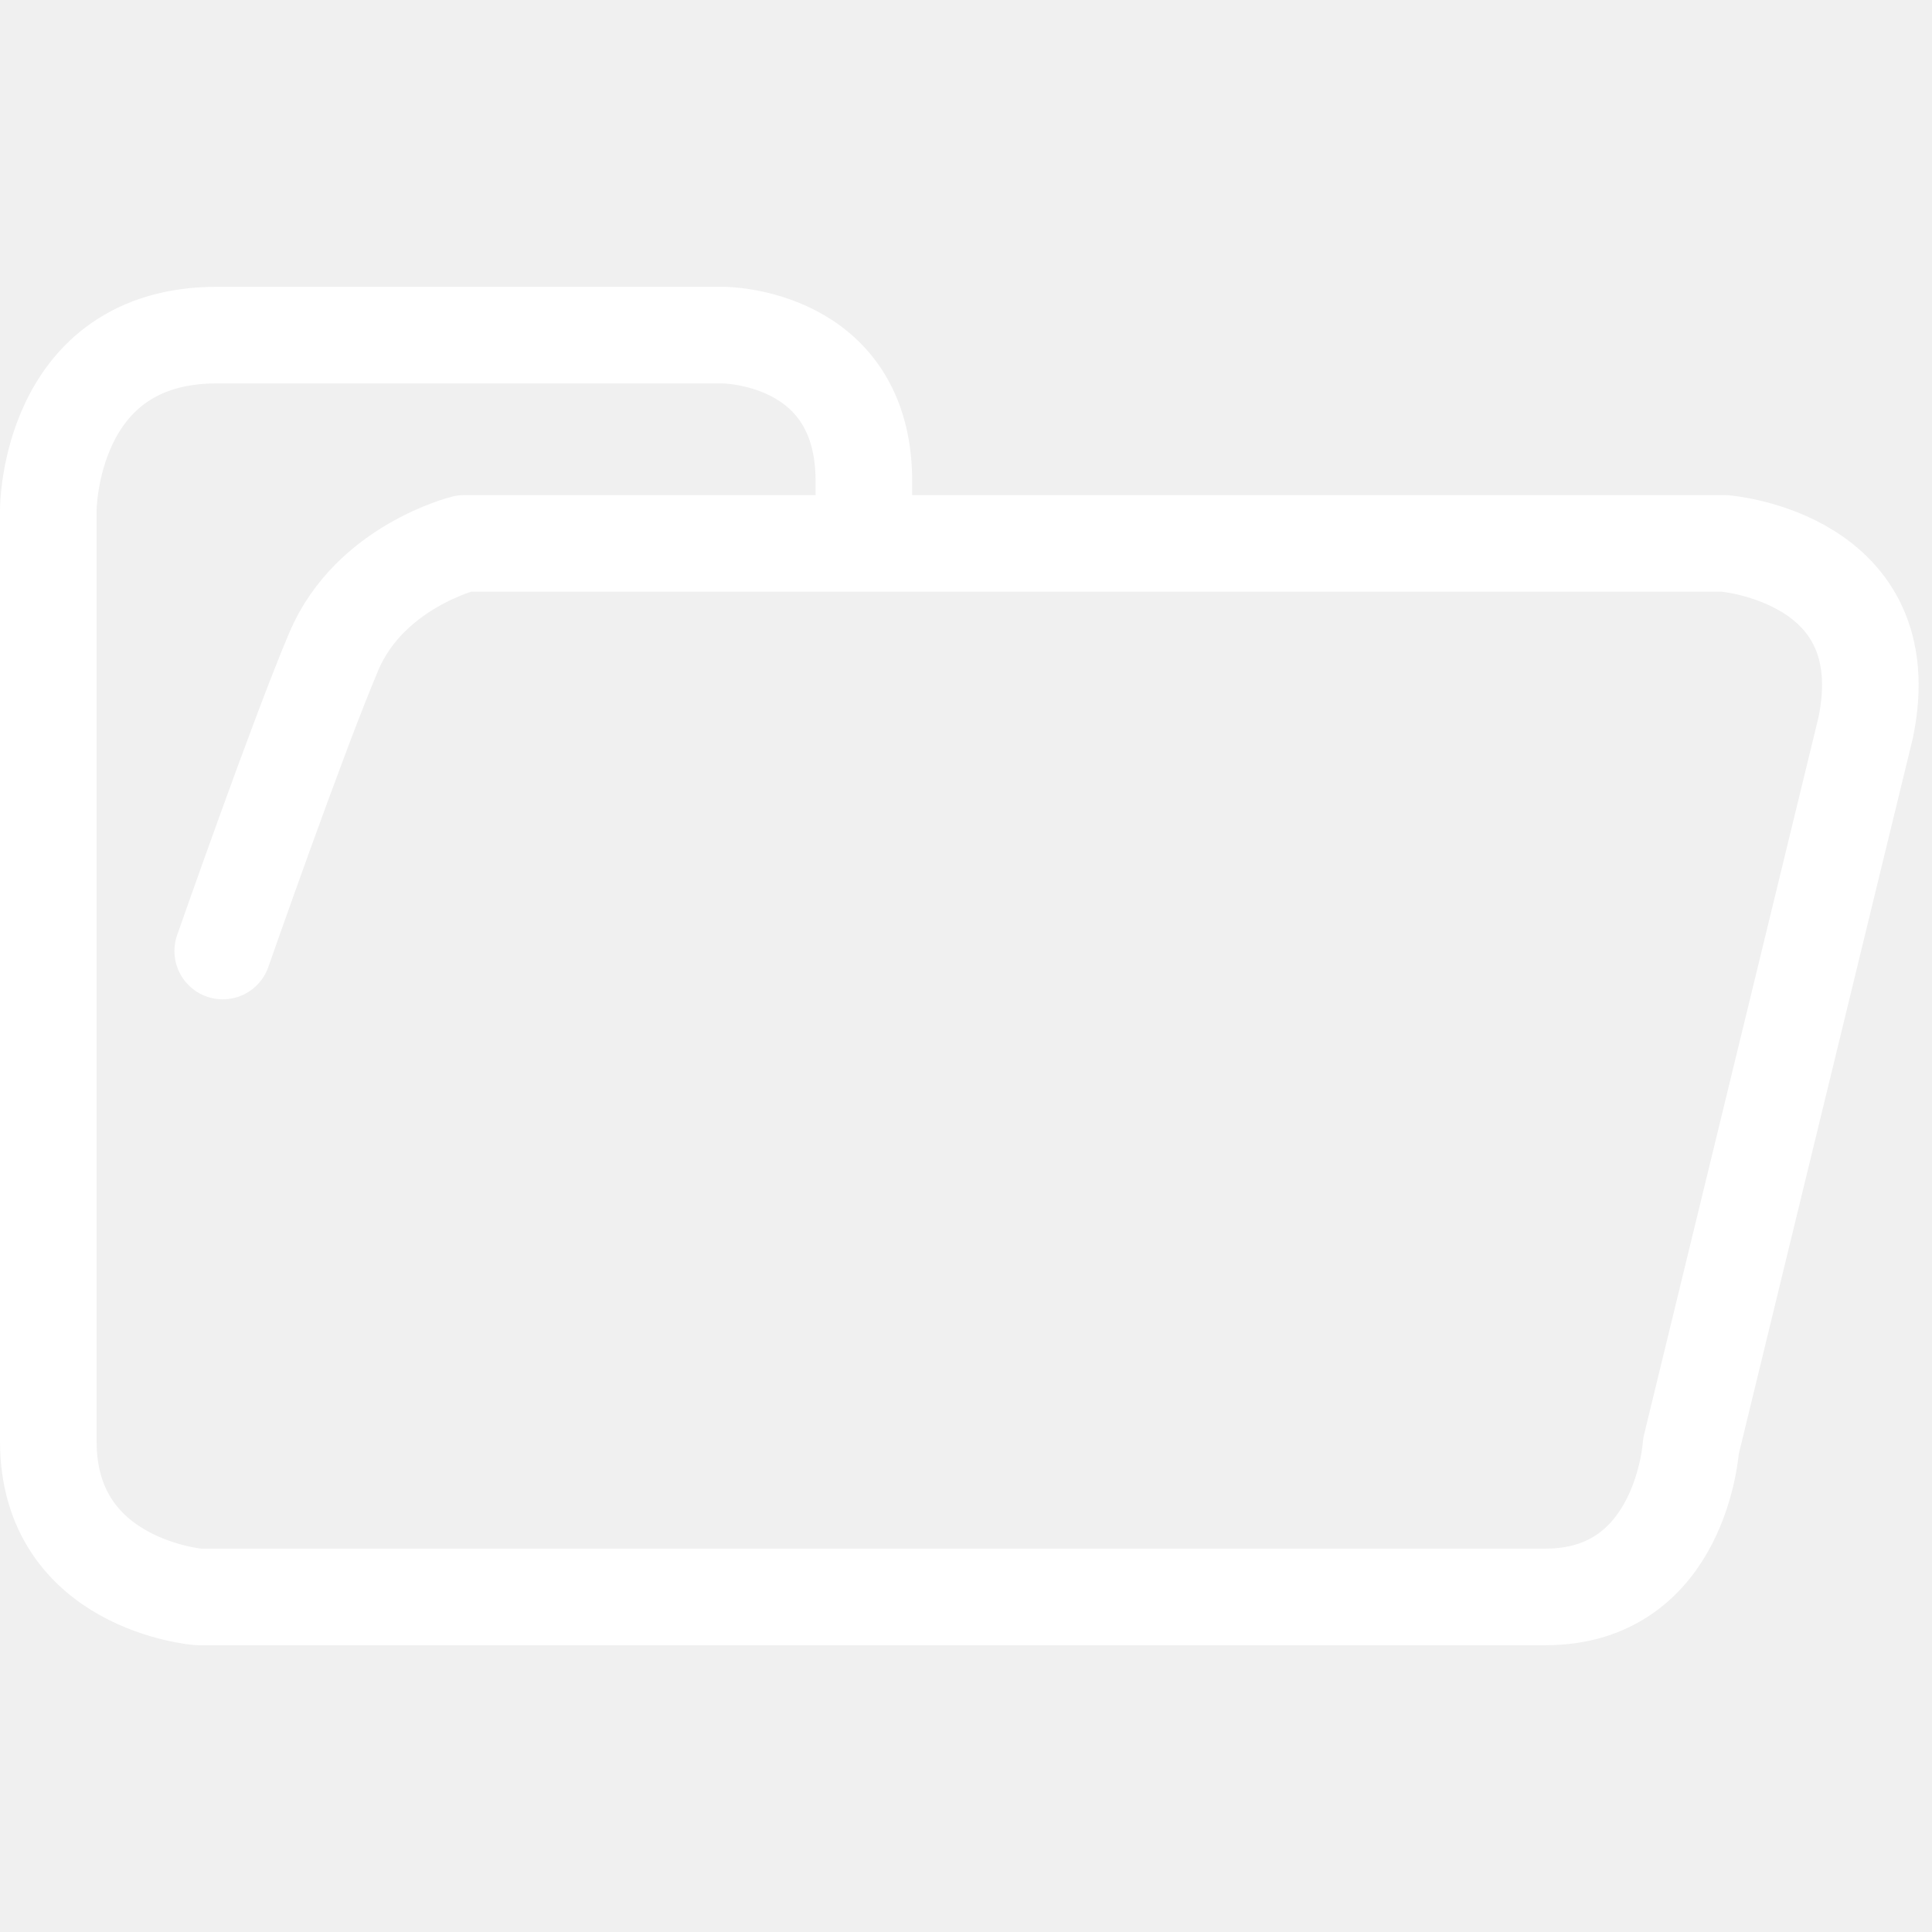
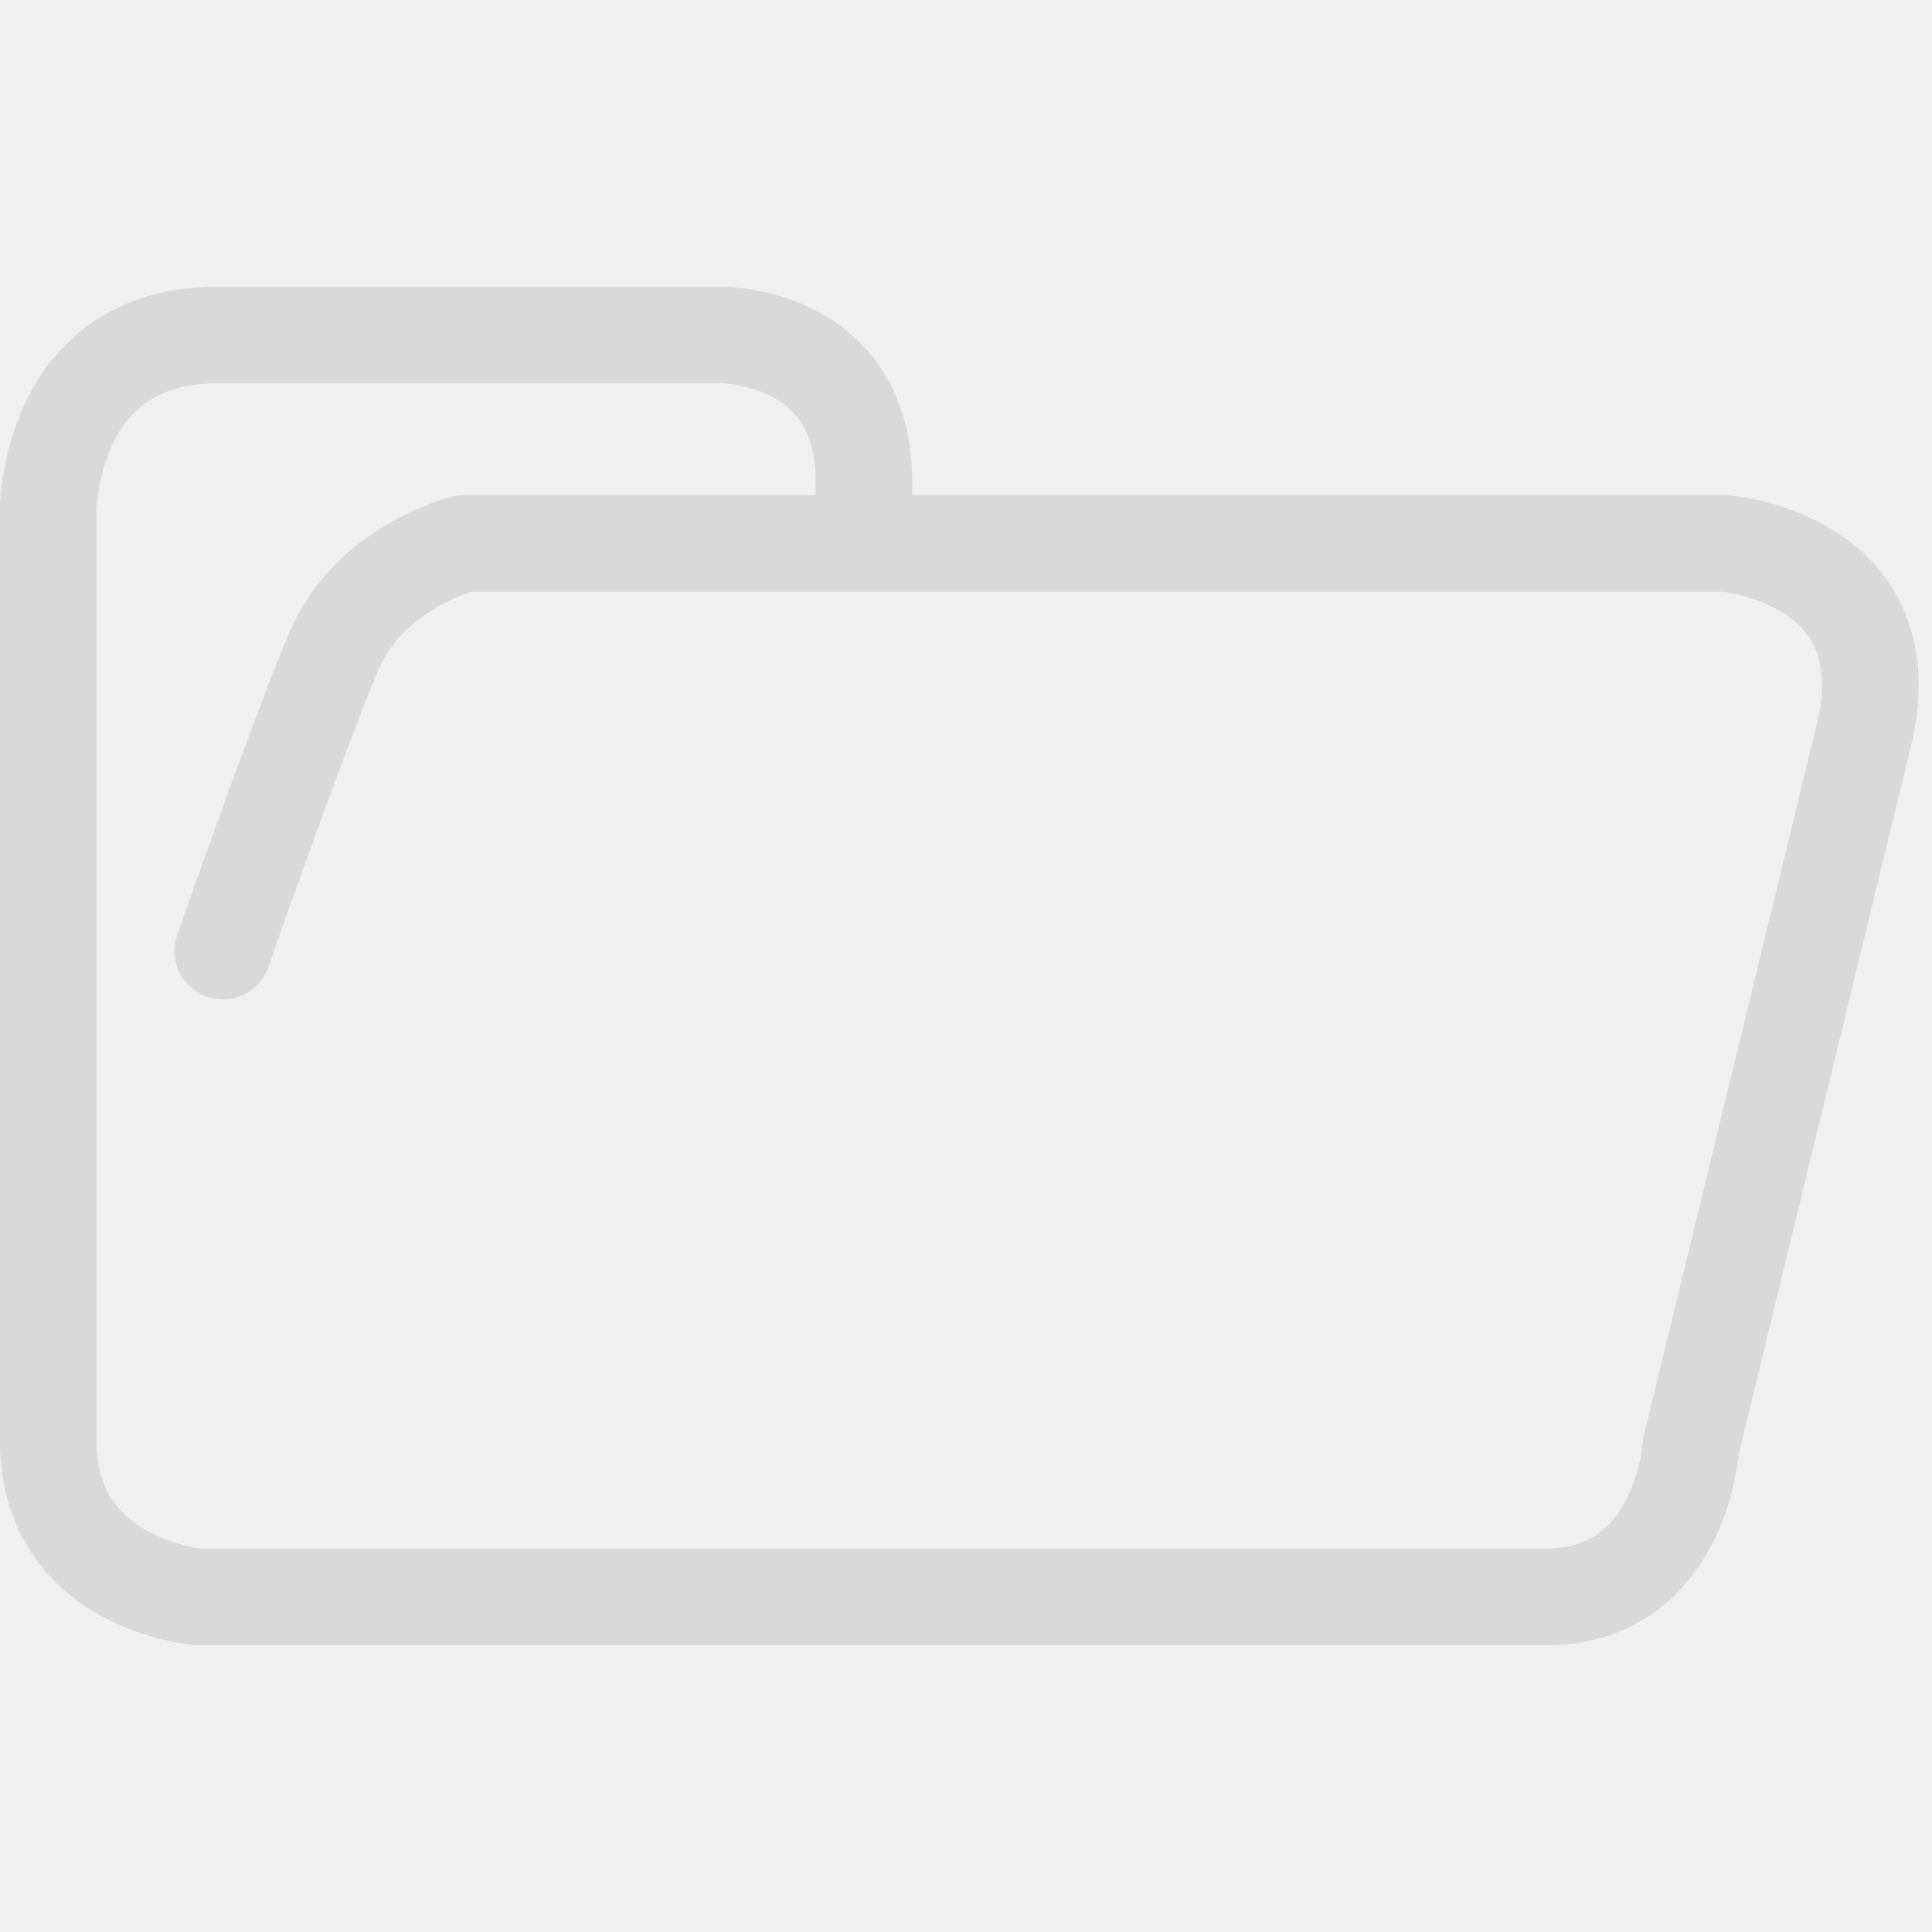
<svg xmlns="http://www.w3.org/2000/svg" width="100.0px" height="100.0px" viewBox="0 0 100.0 100.0" version="1.1" id="SVGRoot">
  <defs id="defs132">
    <linearGradient id="linearGradient2281">
      <stop style="stop-color:#000000;stop-opacity:1;" offset="0" id="stop2279" />
    </linearGradient>
  </defs>
  <g id="layer1">
-     <path style="display:none;fill:none;stroke:#ffffff;stroke-width:5;stroke-linecap:round;stroke-linejoin:round;stroke-dasharray:none;stroke-opacity:1;paint-order:fill markers stroke" d="M 77.454,80 H 25.25 c -6.246,0 -10,-3.98 -10,-10 V 45.078 42.869 c 0,-4.714 5.286,-10 10,-10 l 23.987,2.4e-5 v -2.755 c 0,-4.714 5.286,-10 10,-10 H 77.454 c 4.714,0 10,5.286 10,10 V 70 c 0,6.246 -3.98,10 -10,10 z" id="path2277" />
-     <path style="display:none;fill:none;stroke:#ffffff;stroke-width:5;stroke-linecap:round;stroke-linejoin:round;stroke-opacity:1;paint-order:fill markers stroke" d="M 49.237,32.869 H 87.454" id="path5270" />
-     <path d="m 31.156,31.619 c -1.046,0 -1.893,0.848 -1.893,1.893 0,1.046 0.848,1.893 1.893,1.893 z m 55.266,9.467 v 32.189 h 3.787 V 41.087 Z M 80.742,78.957 H 19.677 v 3.787 H 80.742 Z M 13.996,73.276 V 33.513 h -3.787 v 39.763 z m 0,-39.763 v -1.657 h -3.787 v 1.657 z m 36.213,1.893 H 80.742 V 31.619 H 50.209 Z M 13.996,31.856 c 0,-3.137 2.543,-5.68 5.68,-5.68 v -3.787 c -5.229,0 -9.467,4.239 -9.467,9.467 z m 5.68,47.101 c -3.137,0 -5.68,-2.543 -5.68,-5.68 h -3.787 c 0,5.229 4.239,9.467 9.467,9.467 z M 86.422,73.276 c 0,3.137 -2.543,5.68 -5.68,5.68 v 3.787 c 5.229,0 9.467,-4.239 9.467,-9.467 z M 42.635,26.175 c 3.137,0 5.68,2.543 5.68,5.68 h 3.787 c 0,-5.229 -4.239,-9.467 -9.467,-9.467 z m 47.574,14.911 c 0,-5.229 -4.239,-9.467 -9.467,-9.467 v 3.787 c 3.137,0 5.68,2.543 5.68,5.68 z M 19.677,26.175 H 31.156 V 22.388 H 19.677 Z m 11.479,0 h 11.479 v -3.787 h -11.479 z m 19.053,5.444 H 31.156 v 3.787 h 19.053 z m -1.893,0.237 v 1.657 h 3.787 v -1.657 z" fill="#d6e0e3" id="path5187" style="display:none;stroke-width:0.473" />
-     <path d="m 24.227,40.81 1.803,0.643 c 0.006,-0.018 0.012,-0.036 0.018,-0.054 z m 65.45,32.546 1.825,0.577 c 0.014,-0.046 0.027,-0.092 0.038,-0.138 z M 49.235,31.477 c 0,1.057 0.857,1.914 1.914,1.914 1.057,0 1.914,-0.857 1.914,-1.914 z M 18.476,51.239 c -0.355,0.996 0.164,2.091 1.16,2.446 0.996,0.355 2.091,-0.165 2.446,-1.16 z m 78.821,-10.267 1.864,0.439 z m 0.036,-0.329 1.914,-0.041 z m -1.9,-0.109 -7.62,32.383 3.727,0.877 7.619,-32.383 z M 82.02,79.099 H 20.279 v 3.829 H 82.02 Z M 51.149,35.067 h 38.528 v -3.829 h -38.528 z m -25.1,6.333 c 0.629,-1.943 1.389,-3.57 2.36,-4.688 0.913,-1.052 1.996,-1.644 3.476,-1.644 v -3.829 c -2.749,0 -4.838,1.202 -6.367,2.962 -1.471,1.694 -2.425,3.896 -3.113,6.021 z M 20.279,79.099 c -3.172,0 -5.743,-2.572 -5.743,-5.743 h -3.829 c 0,5.287 4.286,9.572 9.572,9.572 z m 67.573,-6.32 c -0.694,2.197 -1.452,3.795 -2.382,4.833 -0.85,0.949 -1.891,1.487 -3.451,1.487 v 3.829 c 2.669,0 4.74,-1.017 6.302,-2.761 1.482,-1.655 2.439,-3.885 3.181,-6.235 z M 43.491,25.734 c 3.172,0 5.743,2.571 5.743,5.743 h 3.829 c 0,-5.287 -4.286,-9.572 -9.572,-9.572 z m 55.756,14.868 c -0.111,-5.191 -4.353,-9.364 -9.57,-9.364 v 3.829 c 3.13,0 5.675,2.504 5.742,5.617 z M 31.885,25.734 H 43.491 V 21.905 H 31.885 Z m 19.264,5.504 H 31.885 v 3.829 h 19.264 z m -36.614,0.239 c 0,-3.172 2.571,-5.743 5.743,-5.743 v -3.829 c -5.287,0 -9.572,4.286 -9.572,9.572 z M 20.279,25.734 H 31.885 V 21.905 H 20.279 Z m -9.572,5.743 v 41.878 h 3.829 V 31.477 Z M 22.082,52.525 26.031,41.453 22.424,40.167 18.476,51.239 Z m 77.078,-11.115 c 0.057,-0.245 0.093,-0.518 0.087,-0.809 l -3.828,0.082 c -9.85e-4,-0.07 0.007,-0.121 0.014,-0.15 z" fill="#d6e0e3" id="path5774" style="display:none;stroke-width:0.479" />
-     <path style="fill:none;stroke:#ffffff;stroke-width:5;stroke-linecap:round;stroke-linejoin:round;stroke-dasharray:none;stroke-opacity:1;paint-order:fill markers stroke" d="m 44.714,27.878 v -2.974 c 0,-7.56 -7.295,-7.56 -7.295,-7.56 H 11.23 c -8.73,0 -8.73,9.047 -8.73,9.047 v 48.21 c 0,7.436 7.773,8.056 7.773,8.056 h 69.718 c 7.056,0 7.534,-7.808 7.534,-7.808 L 96.566,37.669 C 98.399,28.841 89.256,28.126 89.256,28.126 H 24.025 c 0,0 -4.886,1.206 -6.746,5.588 -1.86,4.382 -5.75,15.511 -5.75,15.511" id="path5390" />
+     <path style="display:none;fill:none;stroke:#d9d9d9;stroke-width:5;stroke-linecap:round;stroke-linejoin:round;stroke-dasharray:none;stroke-opacity:1;paint-order:fill markers stroke" d="M 77.454,80 H 25.25 c -6.246,0 -10,-3.98 -10,-10 V 45.078 42.869 c 0,-4.714 5.286,-10 10,-10 l 23.987,2.4e-5 v -2.755 c 0,-4.714 5.286,-10 10,-10 H 77.454 c 4.714,0 10,5.286 10,10 V 70 c 0,6.246 -3.98,10 -10,10 z" id="path2277" />
+     <path style="display:none;fill:none;stroke:#d9d9d9;stroke-width:5;stroke-linecap:round;stroke-linejoin:round;stroke-opacity:1;paint-order:fill markers stroke" d="M 49.237,32.869 H 87.454" id="path5270" />
+     <path d="m 31.156,31.619 c -1.046,0 -1.893,0.848 -1.893,1.893 0,1.046 0.848,1.893 1.893,1.893 z m 55.266,9.467 v 32.189 h 3.787 V 41.087 Z M 80.742,78.957 H 19.677 v 3.787 H 80.742 Z M 13.996,73.276 V 33.513 h -3.787 v 39.763 z m 0,-39.763 v -1.657 h -3.787 v 1.657 z m 36.213,1.893 H 80.742 V 31.619 H 50.209 Z M 13.996,31.856 c 0,-3.137 2.543,-5.68 5.68,-5.68 v -3.787 c -5.229,0 -9.467,4.239 -9.467,9.467 z m 5.68,47.101 c -3.137,0 -5.68,-2.543 -5.68,-5.68 h -3.787 c 0,5.229 4.239,9.467 9.467,9.467 z M 86.422,73.276 c 0,3.137 -2.543,5.68 -5.68,5.68 v 3.787 c 5.229,0 9.467,-4.239 9.467,-9.467 z M 42.635,26.175 c 3.137,0 5.68,2.543 5.68,5.68 h 3.787 c 0,-5.229 -4.239,-9.467 -9.467,-9.467 z m 47.574,14.911 c 0,-5.229 -4.239,-9.467 -9.467,-9.467 v 3.787 c 3.137,0 5.68,2.543 5.68,5.68 z M 19.677,26.175 H 31.156 V 22.388 H 19.677 Z m 11.479,0 h 11.479 v -3.787 h -11.479 z m 19.053,5.444 H 31.156 v 3.787 h 19.053 z m -1.893,0.237 v 1.657 h 3.787 v -1.657 z" fill="#d9d9d9" id="path5187" style="display:none;stroke-width:0.473" />
+     <path d="m 24.227,40.81 1.803,0.643 c 0.006,-0.018 0.012,-0.036 0.018,-0.054 z m 65.45,32.546 1.825,0.577 c 0.014,-0.046 0.027,-0.092 0.038,-0.138 z M 49.235,31.477 c 0,1.057 0.857,1.914 1.914,1.914 1.057,0 1.914,-0.857 1.914,-1.914 z M 18.476,51.239 c -0.355,0.996 0.164,2.091 1.16,2.446 0.996,0.355 2.091,-0.165 2.446,-1.16 z m 78.821,-10.267 1.864,0.439 z m 0.036,-0.329 1.914,-0.041 z m -1.9,-0.109 -7.62,32.383 3.727,0.877 7.619,-32.383 z M 82.02,79.099 H 20.279 v 3.829 H 82.02 Z M 51.149,35.067 h 38.528 v -3.829 h -38.528 z m -25.1,6.333 c 0.629,-1.943 1.389,-3.57 2.36,-4.688 0.913,-1.052 1.996,-1.644 3.476,-1.644 v -3.829 c -2.749,0 -4.838,1.202 -6.367,2.962 -1.471,1.694 -2.425,3.896 -3.113,6.021 z M 20.279,79.099 c -3.172,0 -5.743,-2.572 -5.743,-5.743 h -3.829 c 0,5.287 4.286,9.572 9.572,9.572 z m 67.573,-6.32 c -0.694,2.197 -1.452,3.795 -2.382,4.833 -0.85,0.949 -1.891,1.487 -3.451,1.487 v 3.829 c 2.669,0 4.74,-1.017 6.302,-2.761 1.482,-1.655 2.439,-3.885 3.181,-6.235 z M 43.491,25.734 c 3.172,0 5.743,2.571 5.743,5.743 h 3.829 c 0,-5.287 -4.286,-9.572 -9.572,-9.572 z m 55.756,14.868 c -0.111,-5.191 -4.353,-9.364 -9.57,-9.364 v 3.829 c 3.13,0 5.675,2.504 5.742,5.617 z M 31.885,25.734 H 43.491 V 21.905 H 31.885 Z m 19.264,5.504 H 31.885 v 3.829 h 19.264 z m -36.614,0.239 c 0,-3.172 2.571,-5.743 5.743,-5.743 v -3.829 c -5.287,0 -9.572,4.286 -9.572,9.572 z M 20.279,25.734 H 31.885 V 21.905 H 20.279 Z m -9.572,5.743 v 41.878 h 3.829 V 31.477 Z M 22.082,52.525 26.031,41.453 22.424,40.167 18.476,51.239 Z m 77.078,-11.115 c 0.057,-0.245 0.093,-0.518 0.087,-0.809 l -3.828,0.082 c -9.85e-4,-0.07 0.007,-0.121 0.014,-0.15 z" fill="#d9d9d9" id="path5774" style="display:none;stroke-width:0.479" />
+     <path style="fill:none;stroke:#d9d9d9;stroke-width:5;stroke-linecap:round;stroke-linejoin:round;stroke-dasharray:none;stroke-opacity:1;paint-order:fill markers stroke" d="m 44.714,27.878 v -2.974 c 0,-7.56 -7.295,-7.56 -7.295,-7.56 H 11.23 c -8.73,0 -8.73,9.047 -8.73,9.047 v 48.21 c 0,7.436 7.773,8.056 7.773,8.056 h 69.718 c 7.056,0 7.534,-7.808 7.534,-7.808 L 96.566,37.669 C 98.399,28.841 89.256,28.126 89.256,28.126 H 24.025 c 0,0 -4.886,1.206 -6.746,5.588 -1.86,4.382 -5.75,15.511 -5.75,15.511" id="path5390" />
  </g>
</svg>
